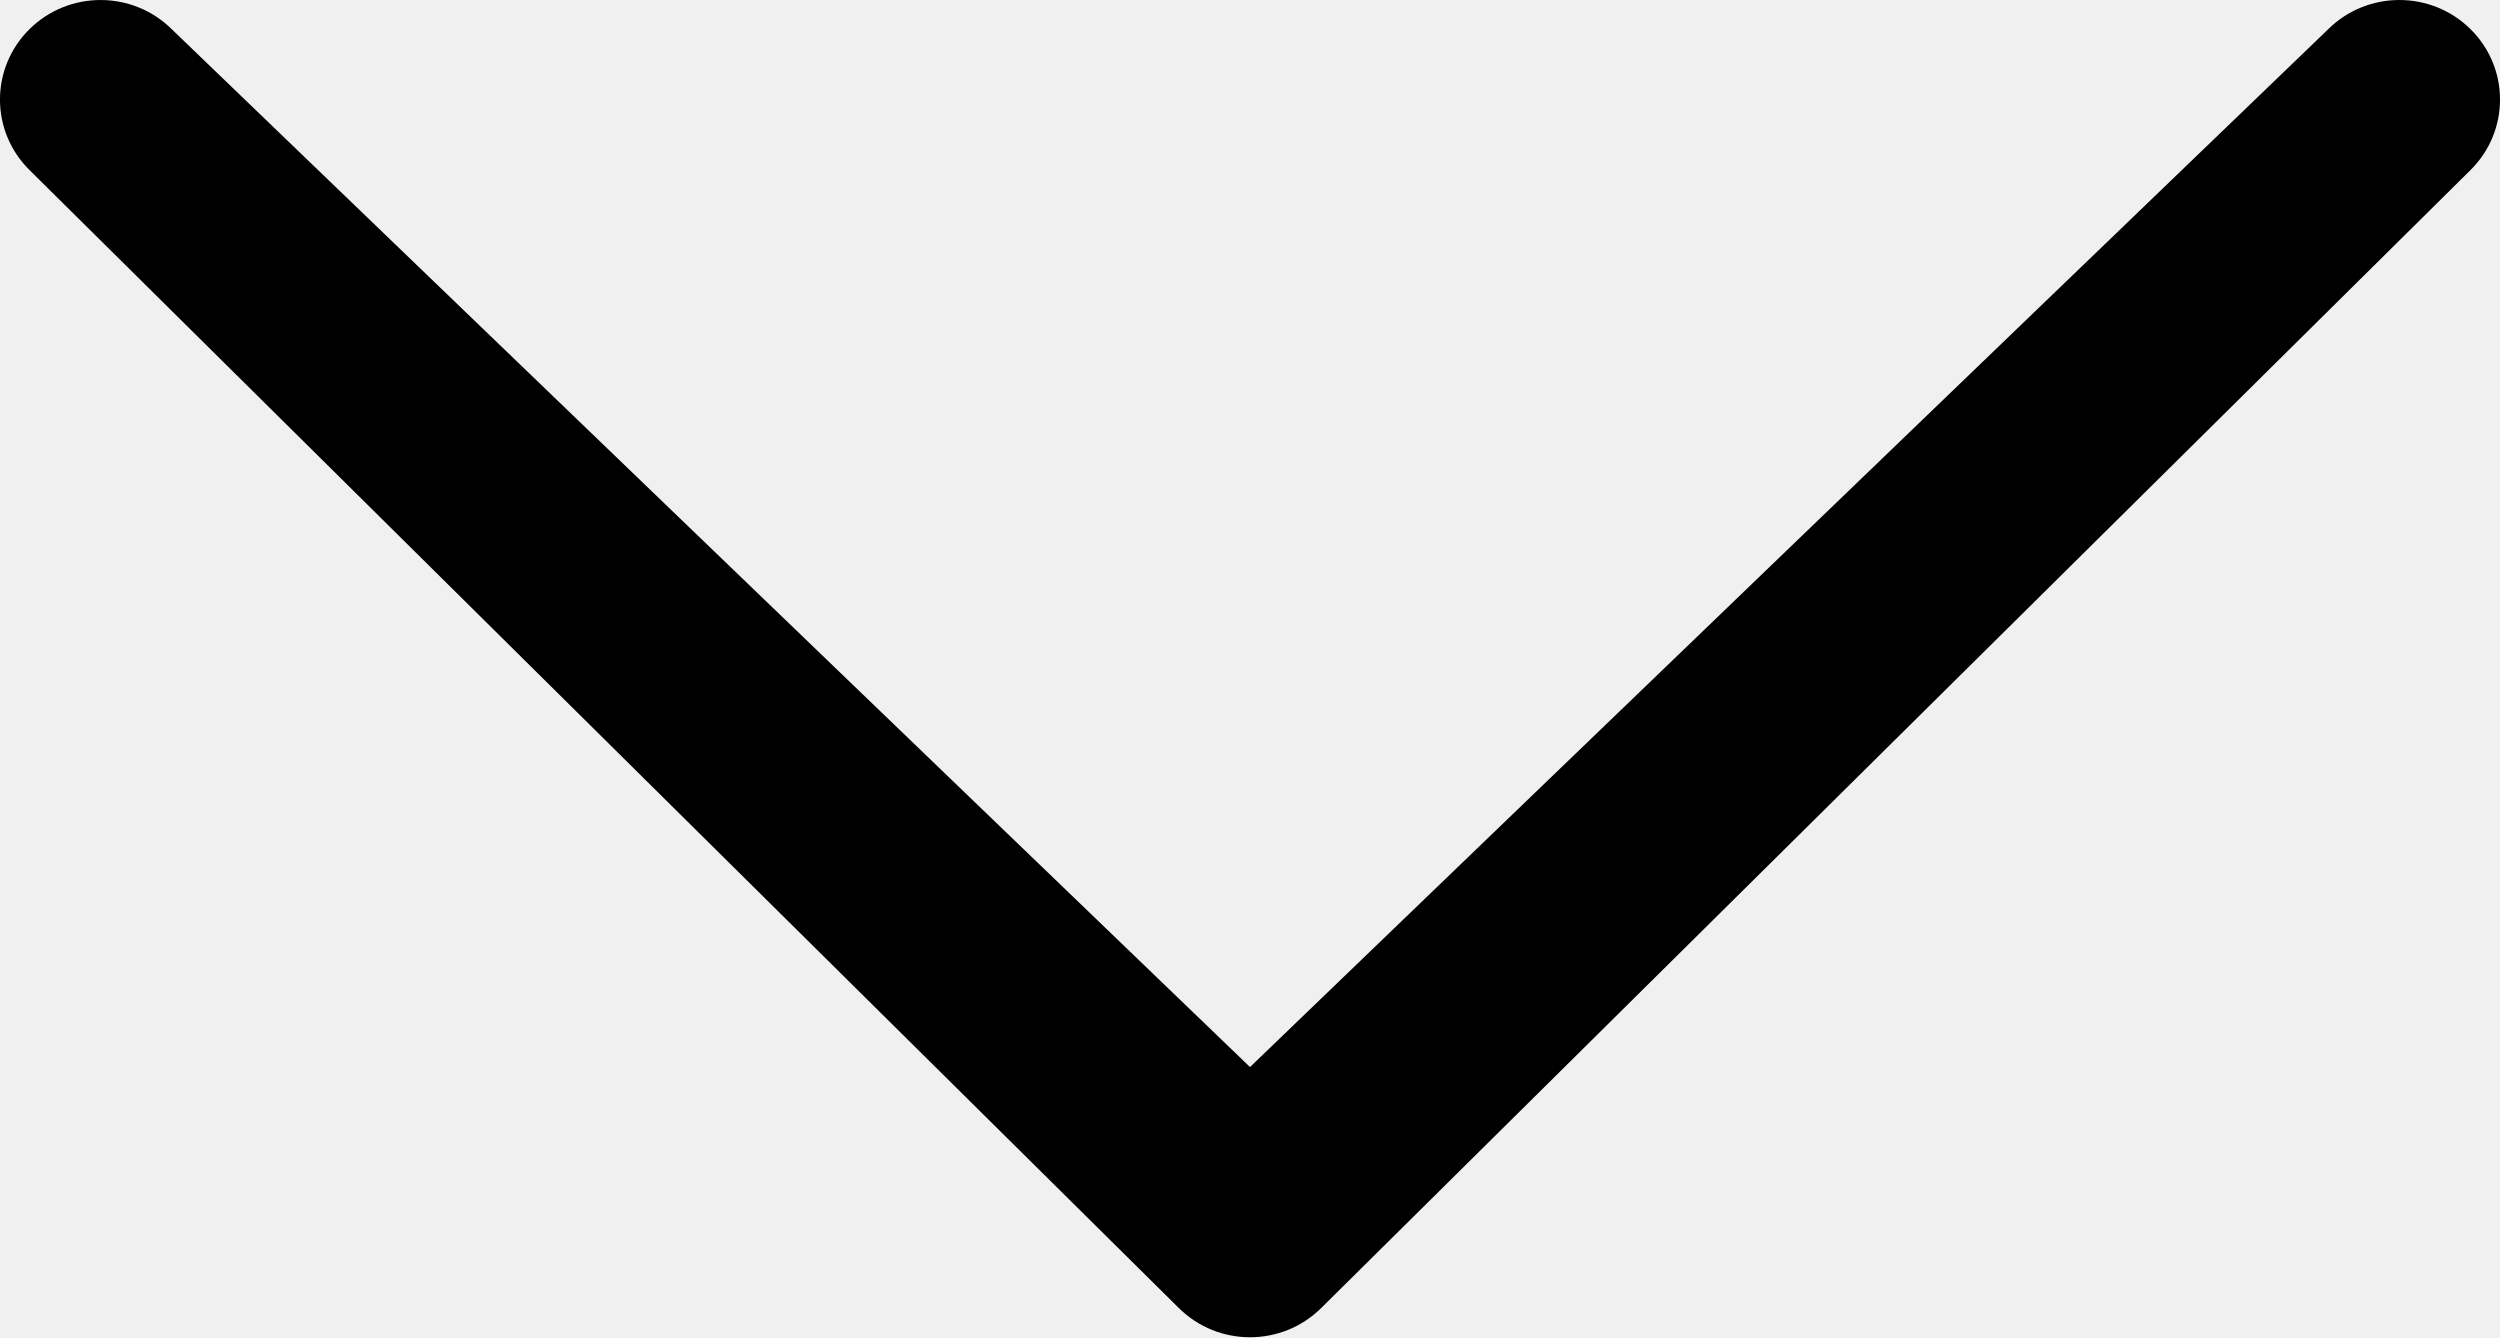
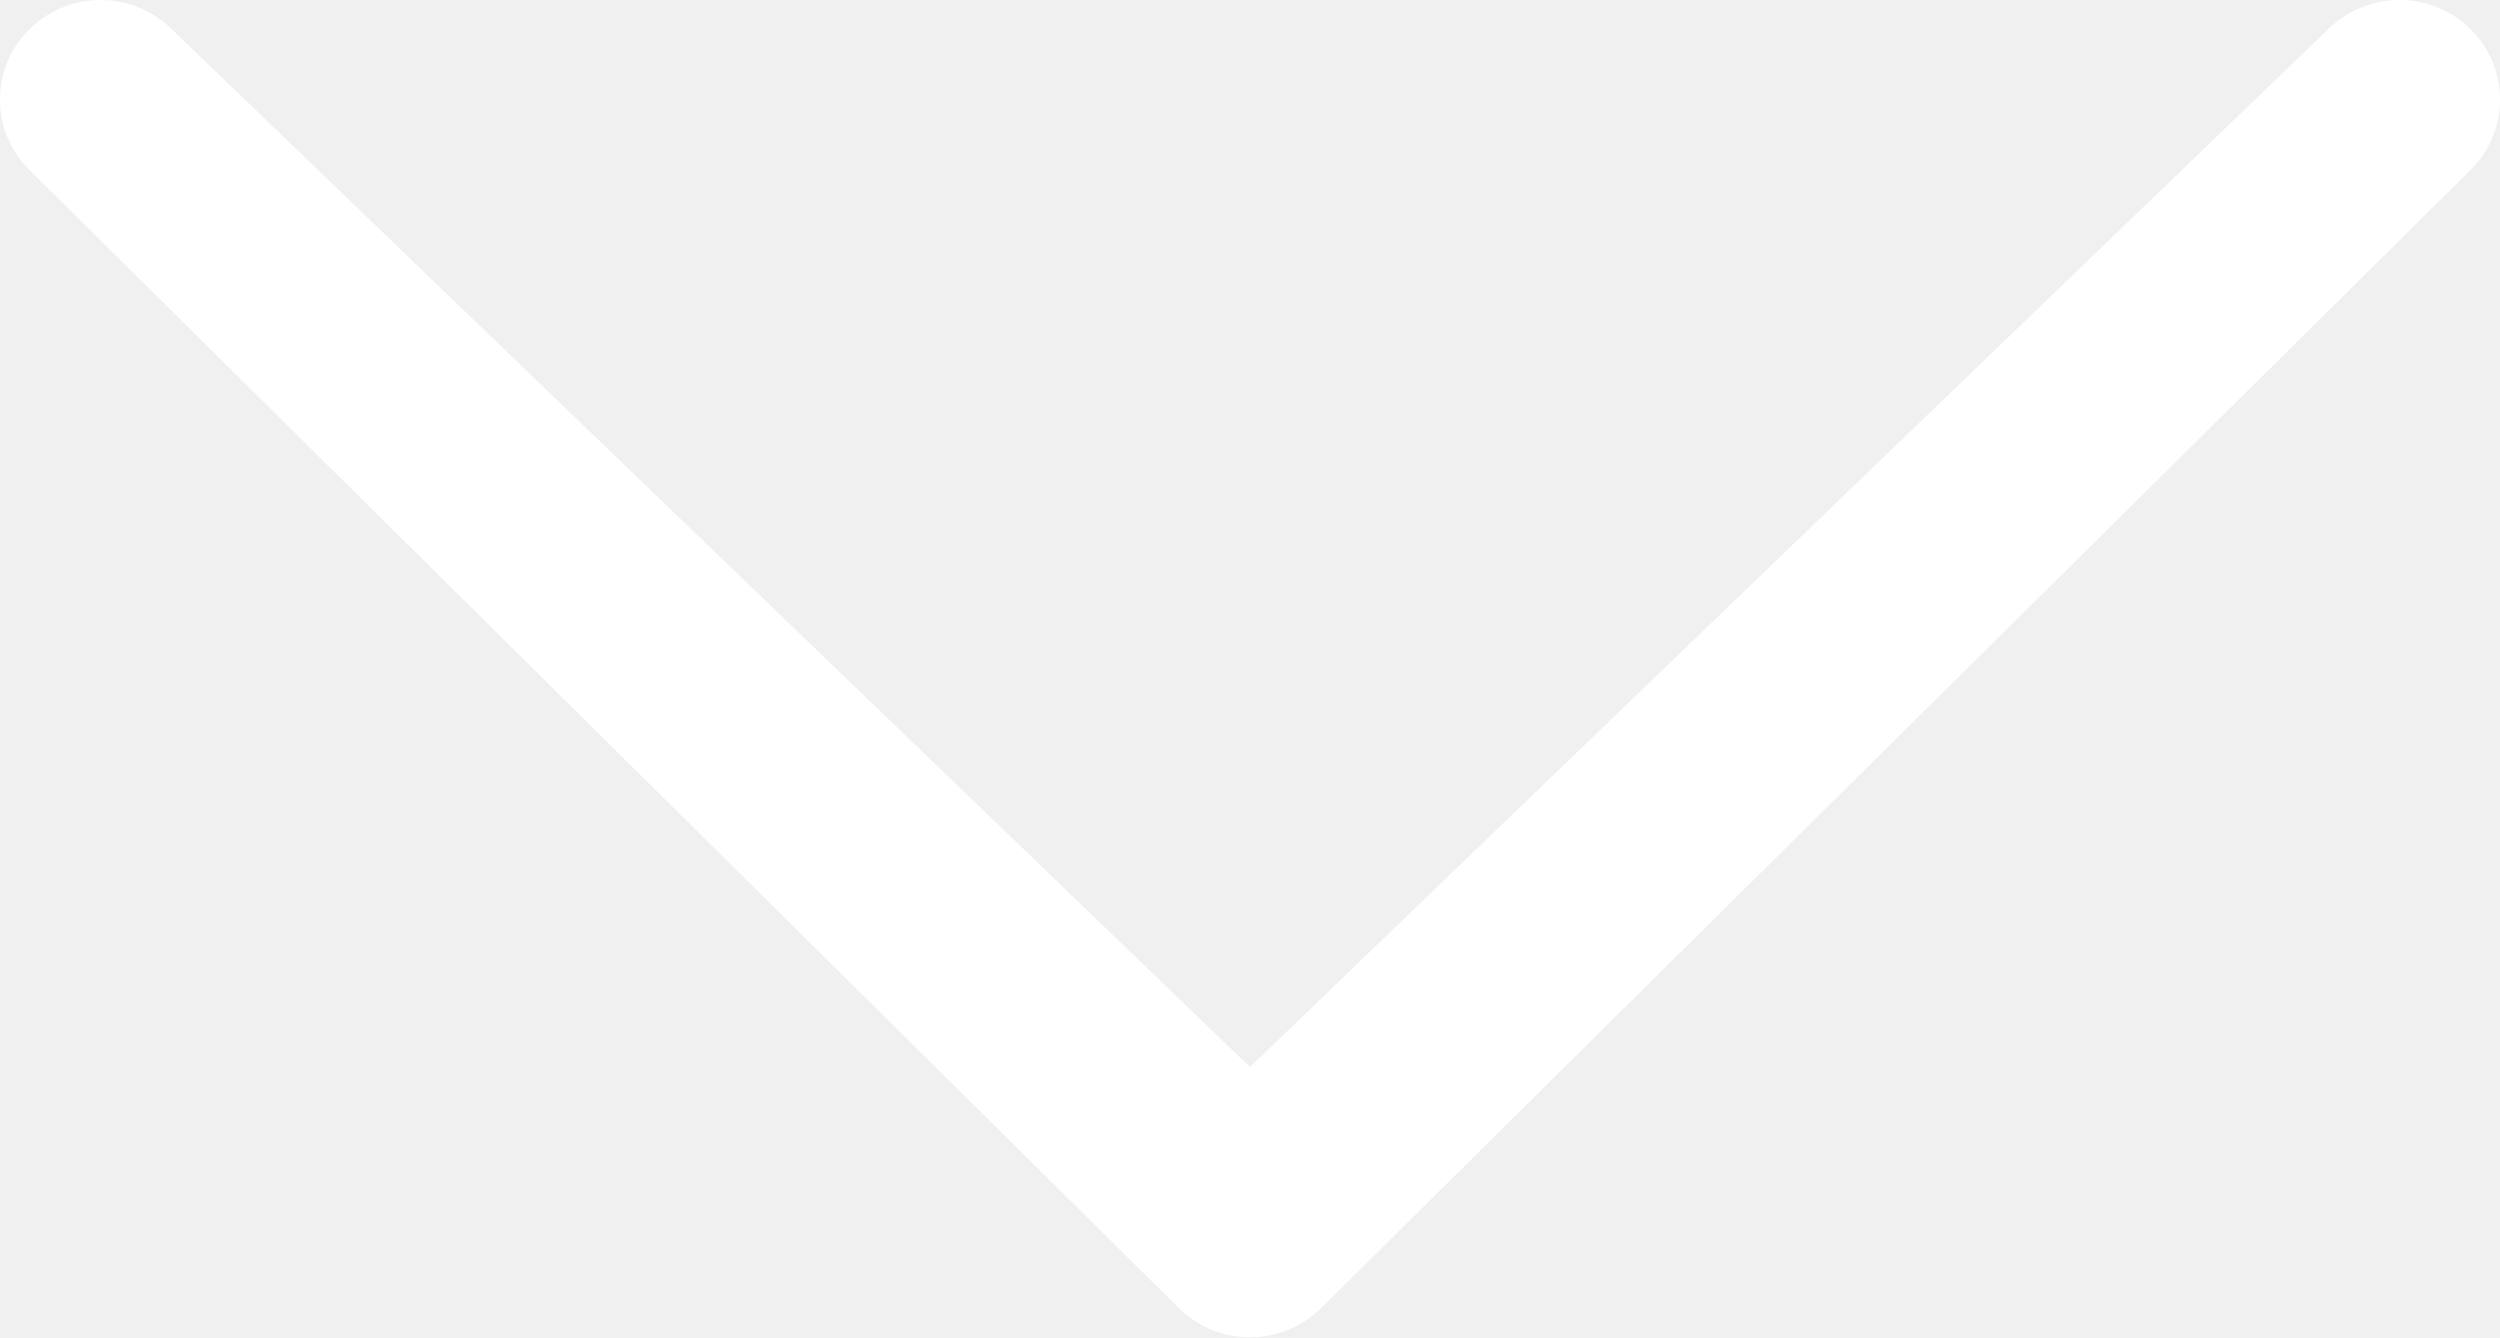
- <svg xmlns="http://www.w3.org/2000/svg" color="white" height="46.002px" id="Capa_1" style="enable-background:new 0 0 86 46.002;" version="1.1" viewBox="0 0 86 46.002" width="86px" xml:space="preserve">
+ <svg xmlns="http://www.w3.org/2000/svg" fill="white" height="46.002px" id="Capa_1" style="enable-background:new 0 0 86 46.002;" version="1.1" viewBox="0 0 86 46.002" width="86px" xml:space="preserve">
  <path d="M5.907,1.004c-1.352-1.338-3.542-1.338-4.894,0c-1.35,1.336-1.352,3.506,0,4.844l39.54,39.15  c1.352,1.338,3.542,1.338,4.894,0l39.54-39.15c1.351-1.338,1.352-3.506,0-4.844s-3.542-1.338-4.894-0.002L43,36.707L5.907,1.004z" />
  <g />
  <g />
  <g />
  <g />
  <g />
  <g />
  <g />
  <g />
  <g />
  <g />
  <g />
  <g />
  <g />
  <g />
  <g />
</svg>
